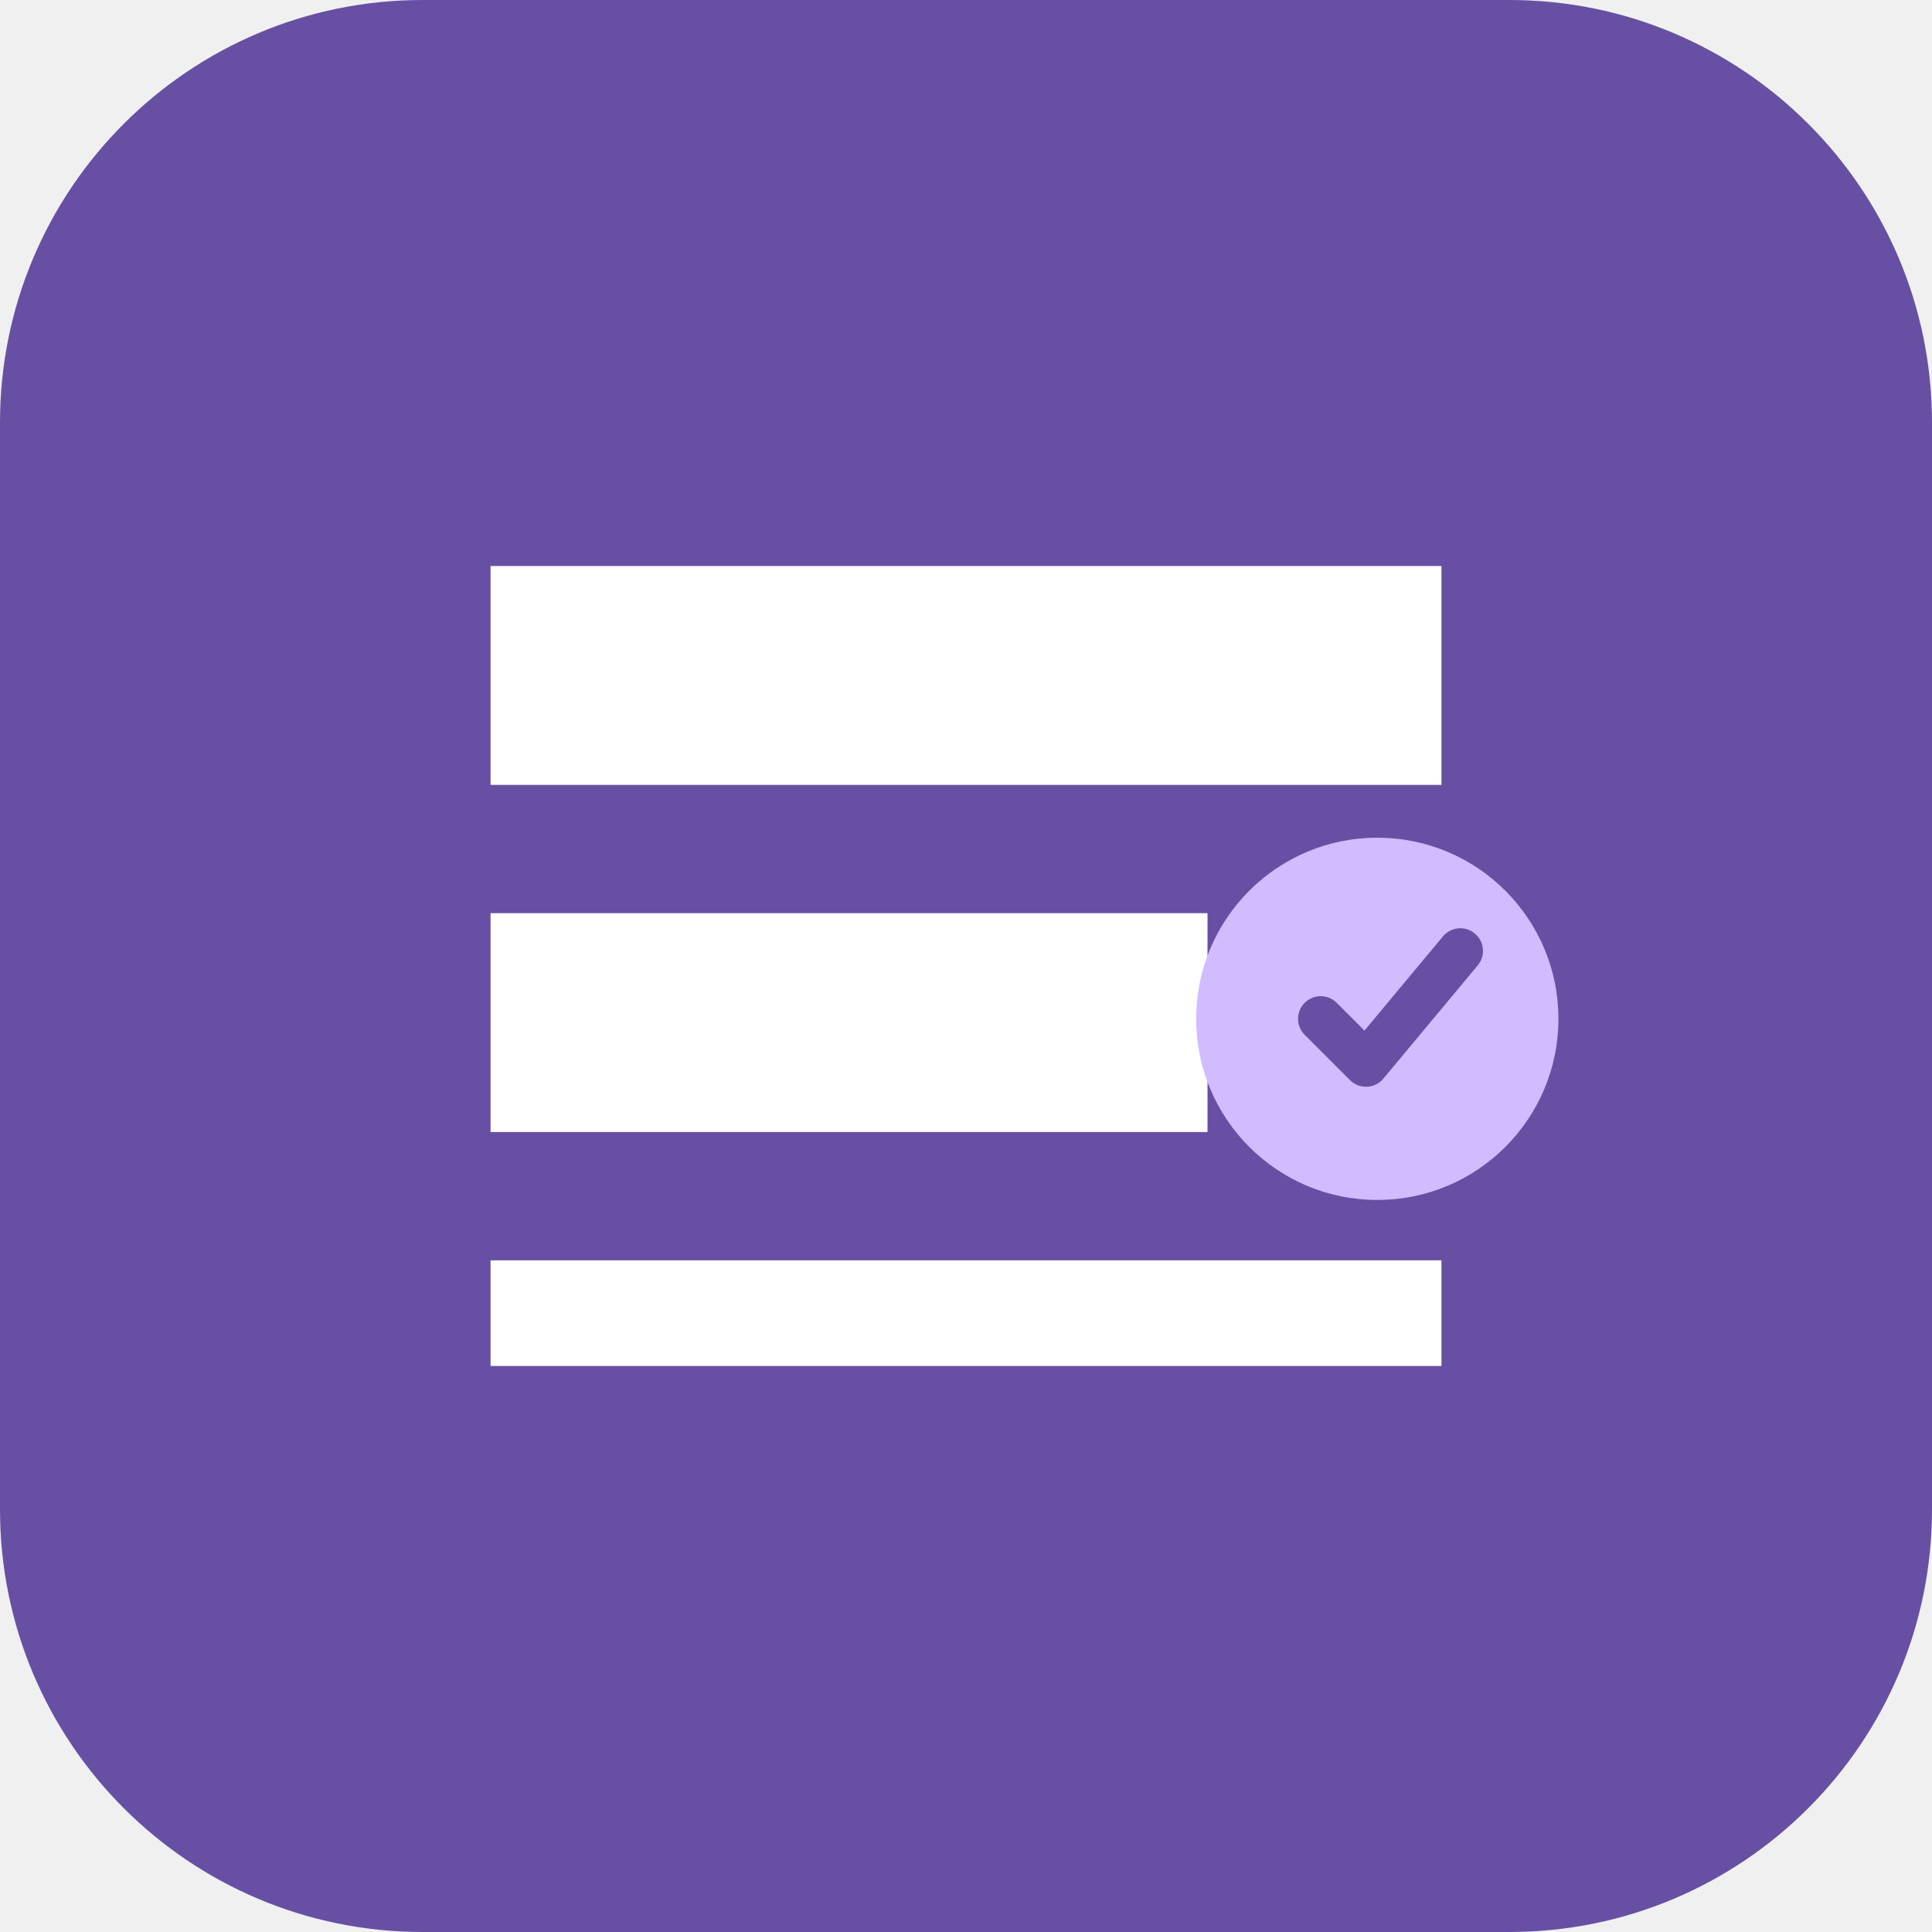
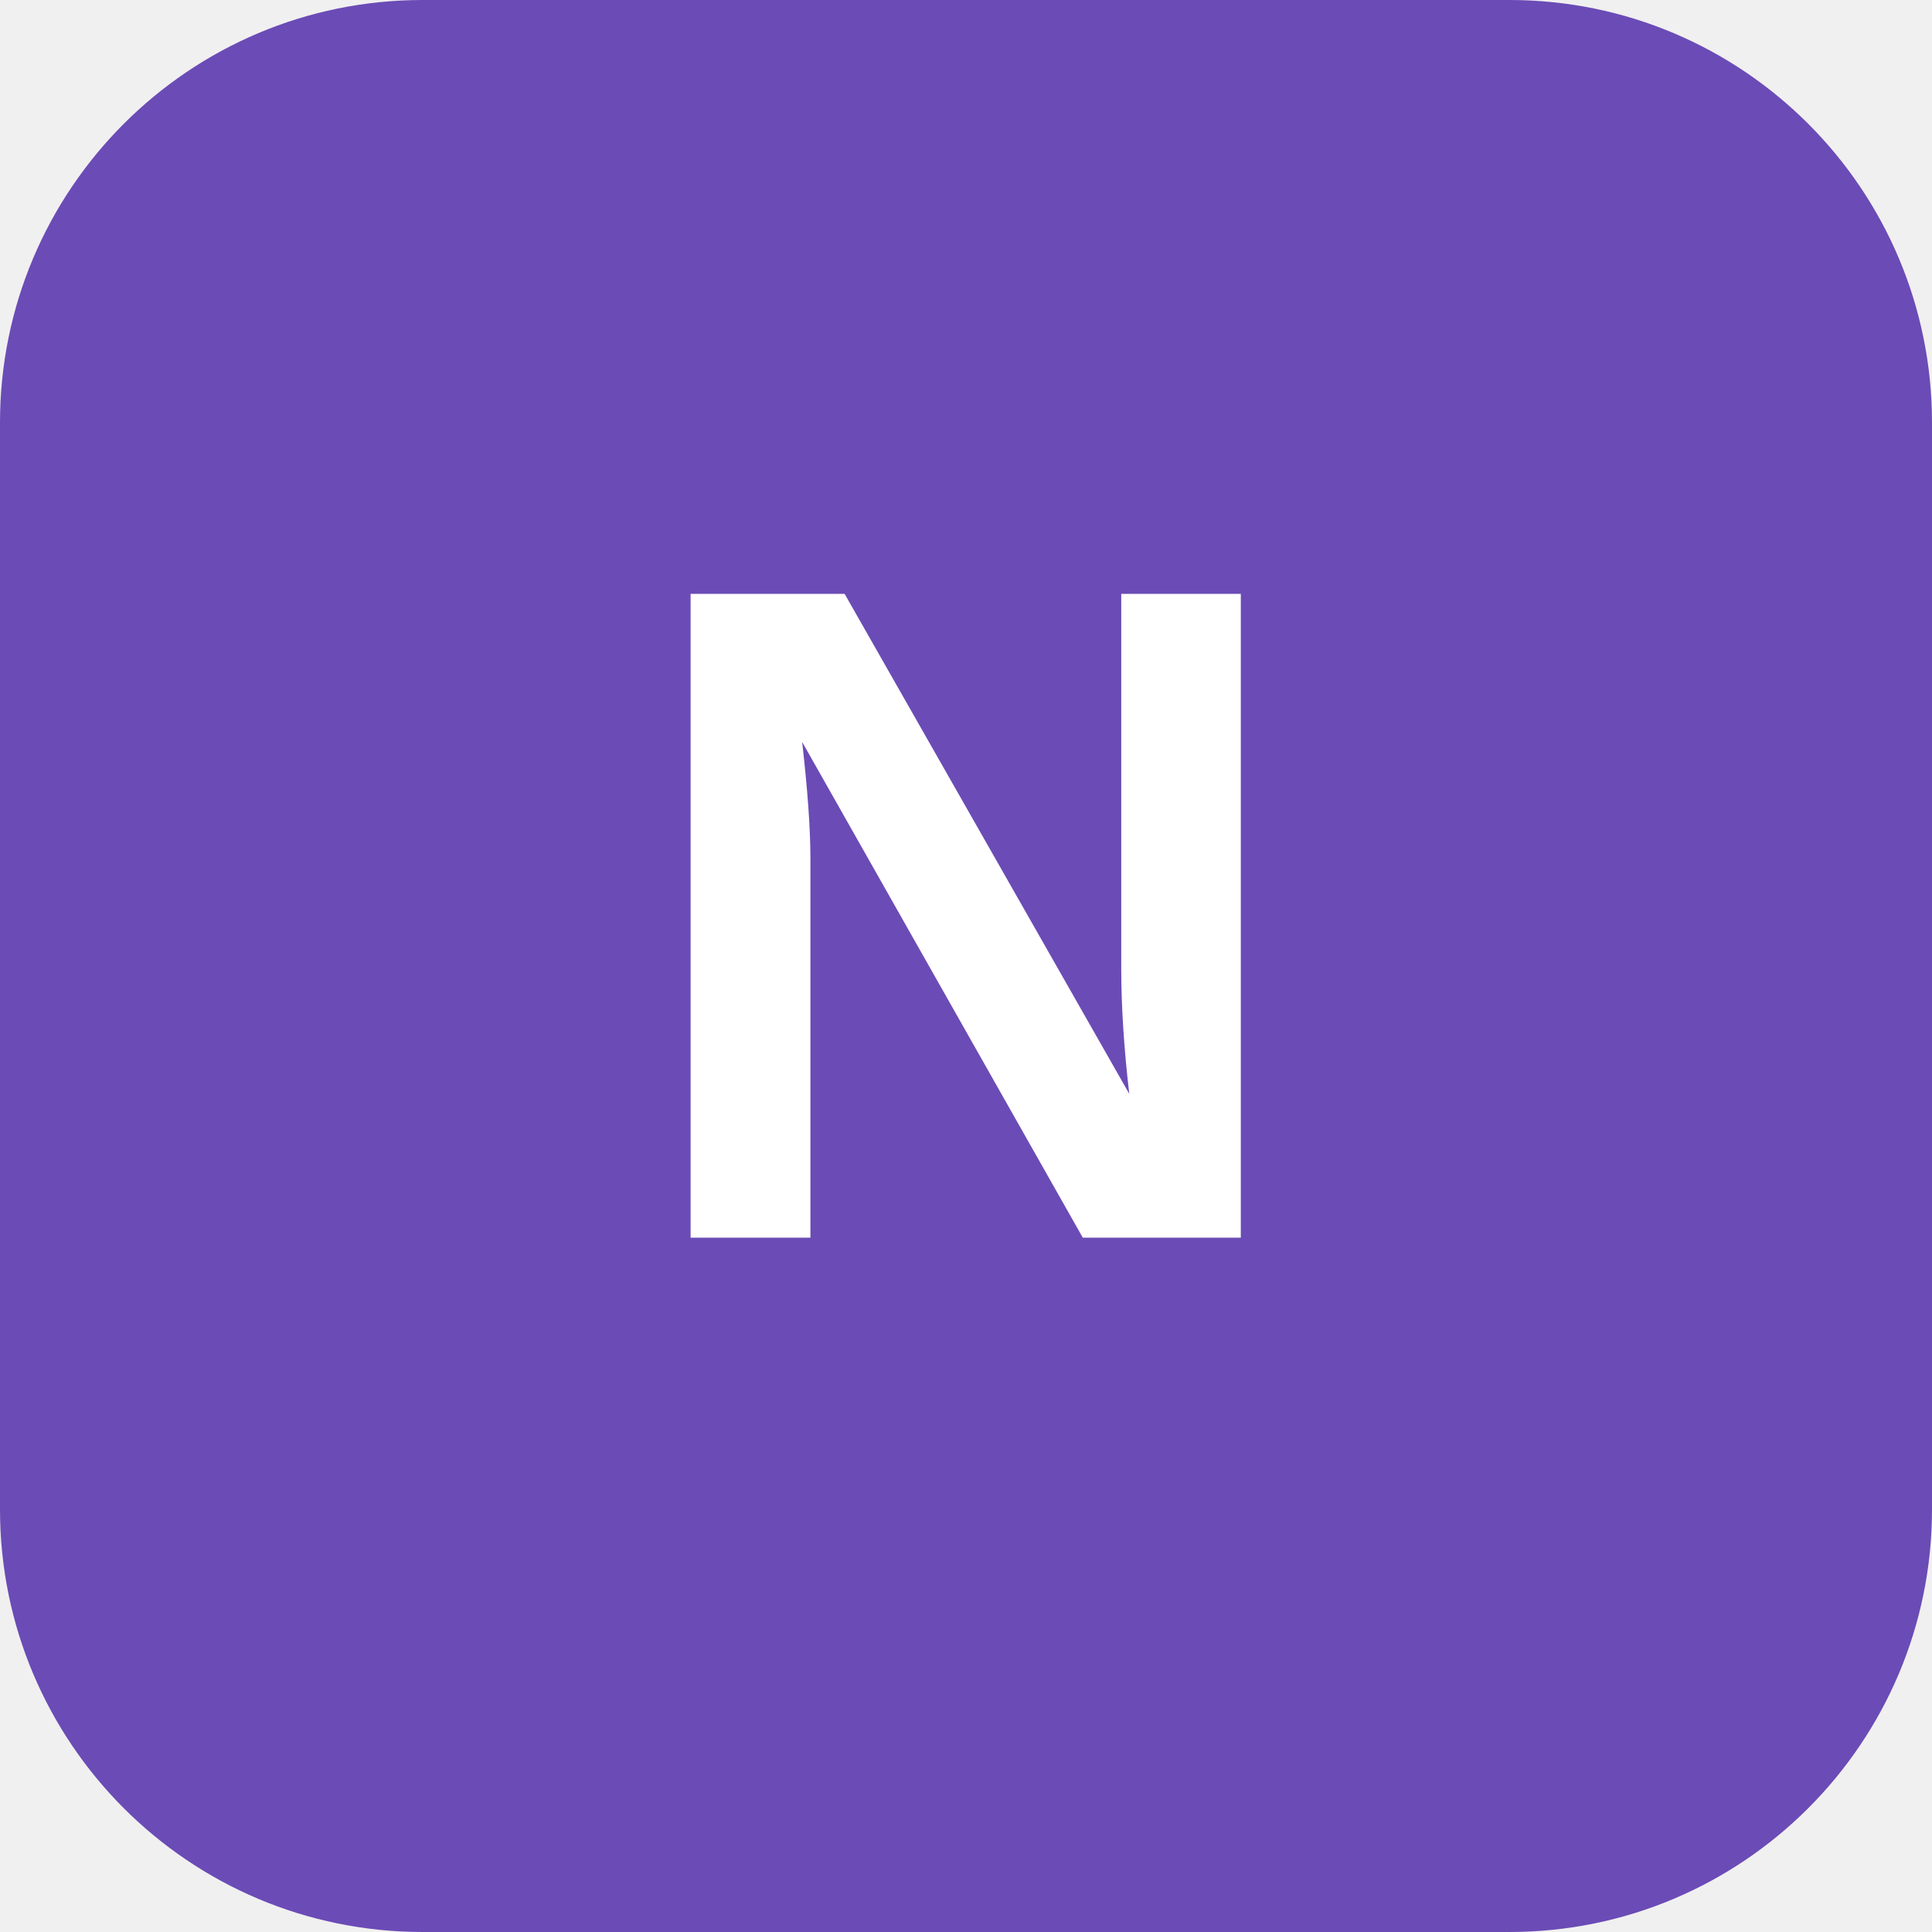
- <svg xmlns="http://www.w3.org/2000/svg" viewBox="0 0 512 512">
-   <rect width="512" height="512" rx="112" fill="#6750A4" />
-   <path d="M130 150h252v58H130zM130 242h190v58H130zM130 334h252v28H130z" fill="#fff" />
-   <circle cx="365" cy="270" r="48" fill="#D0BCFF" />
-   <path d="M350 270l12 12 25-30" fill="none" stroke="#6750A4" stroke-width="12" stroke-linecap="round" stroke-linejoin="round" />
+ <svg xmlns="http://www.w3.org/2000/svg" viewBox="0 0 128 128">
+   <rect width="128" height="128" rx="28" fill="#6b4bb6" />
+   <text x="64" y="82" text-anchor="middle" font-size="62" font-family="Arial" font-weight="700" fill="white">N</text>
</svg>
